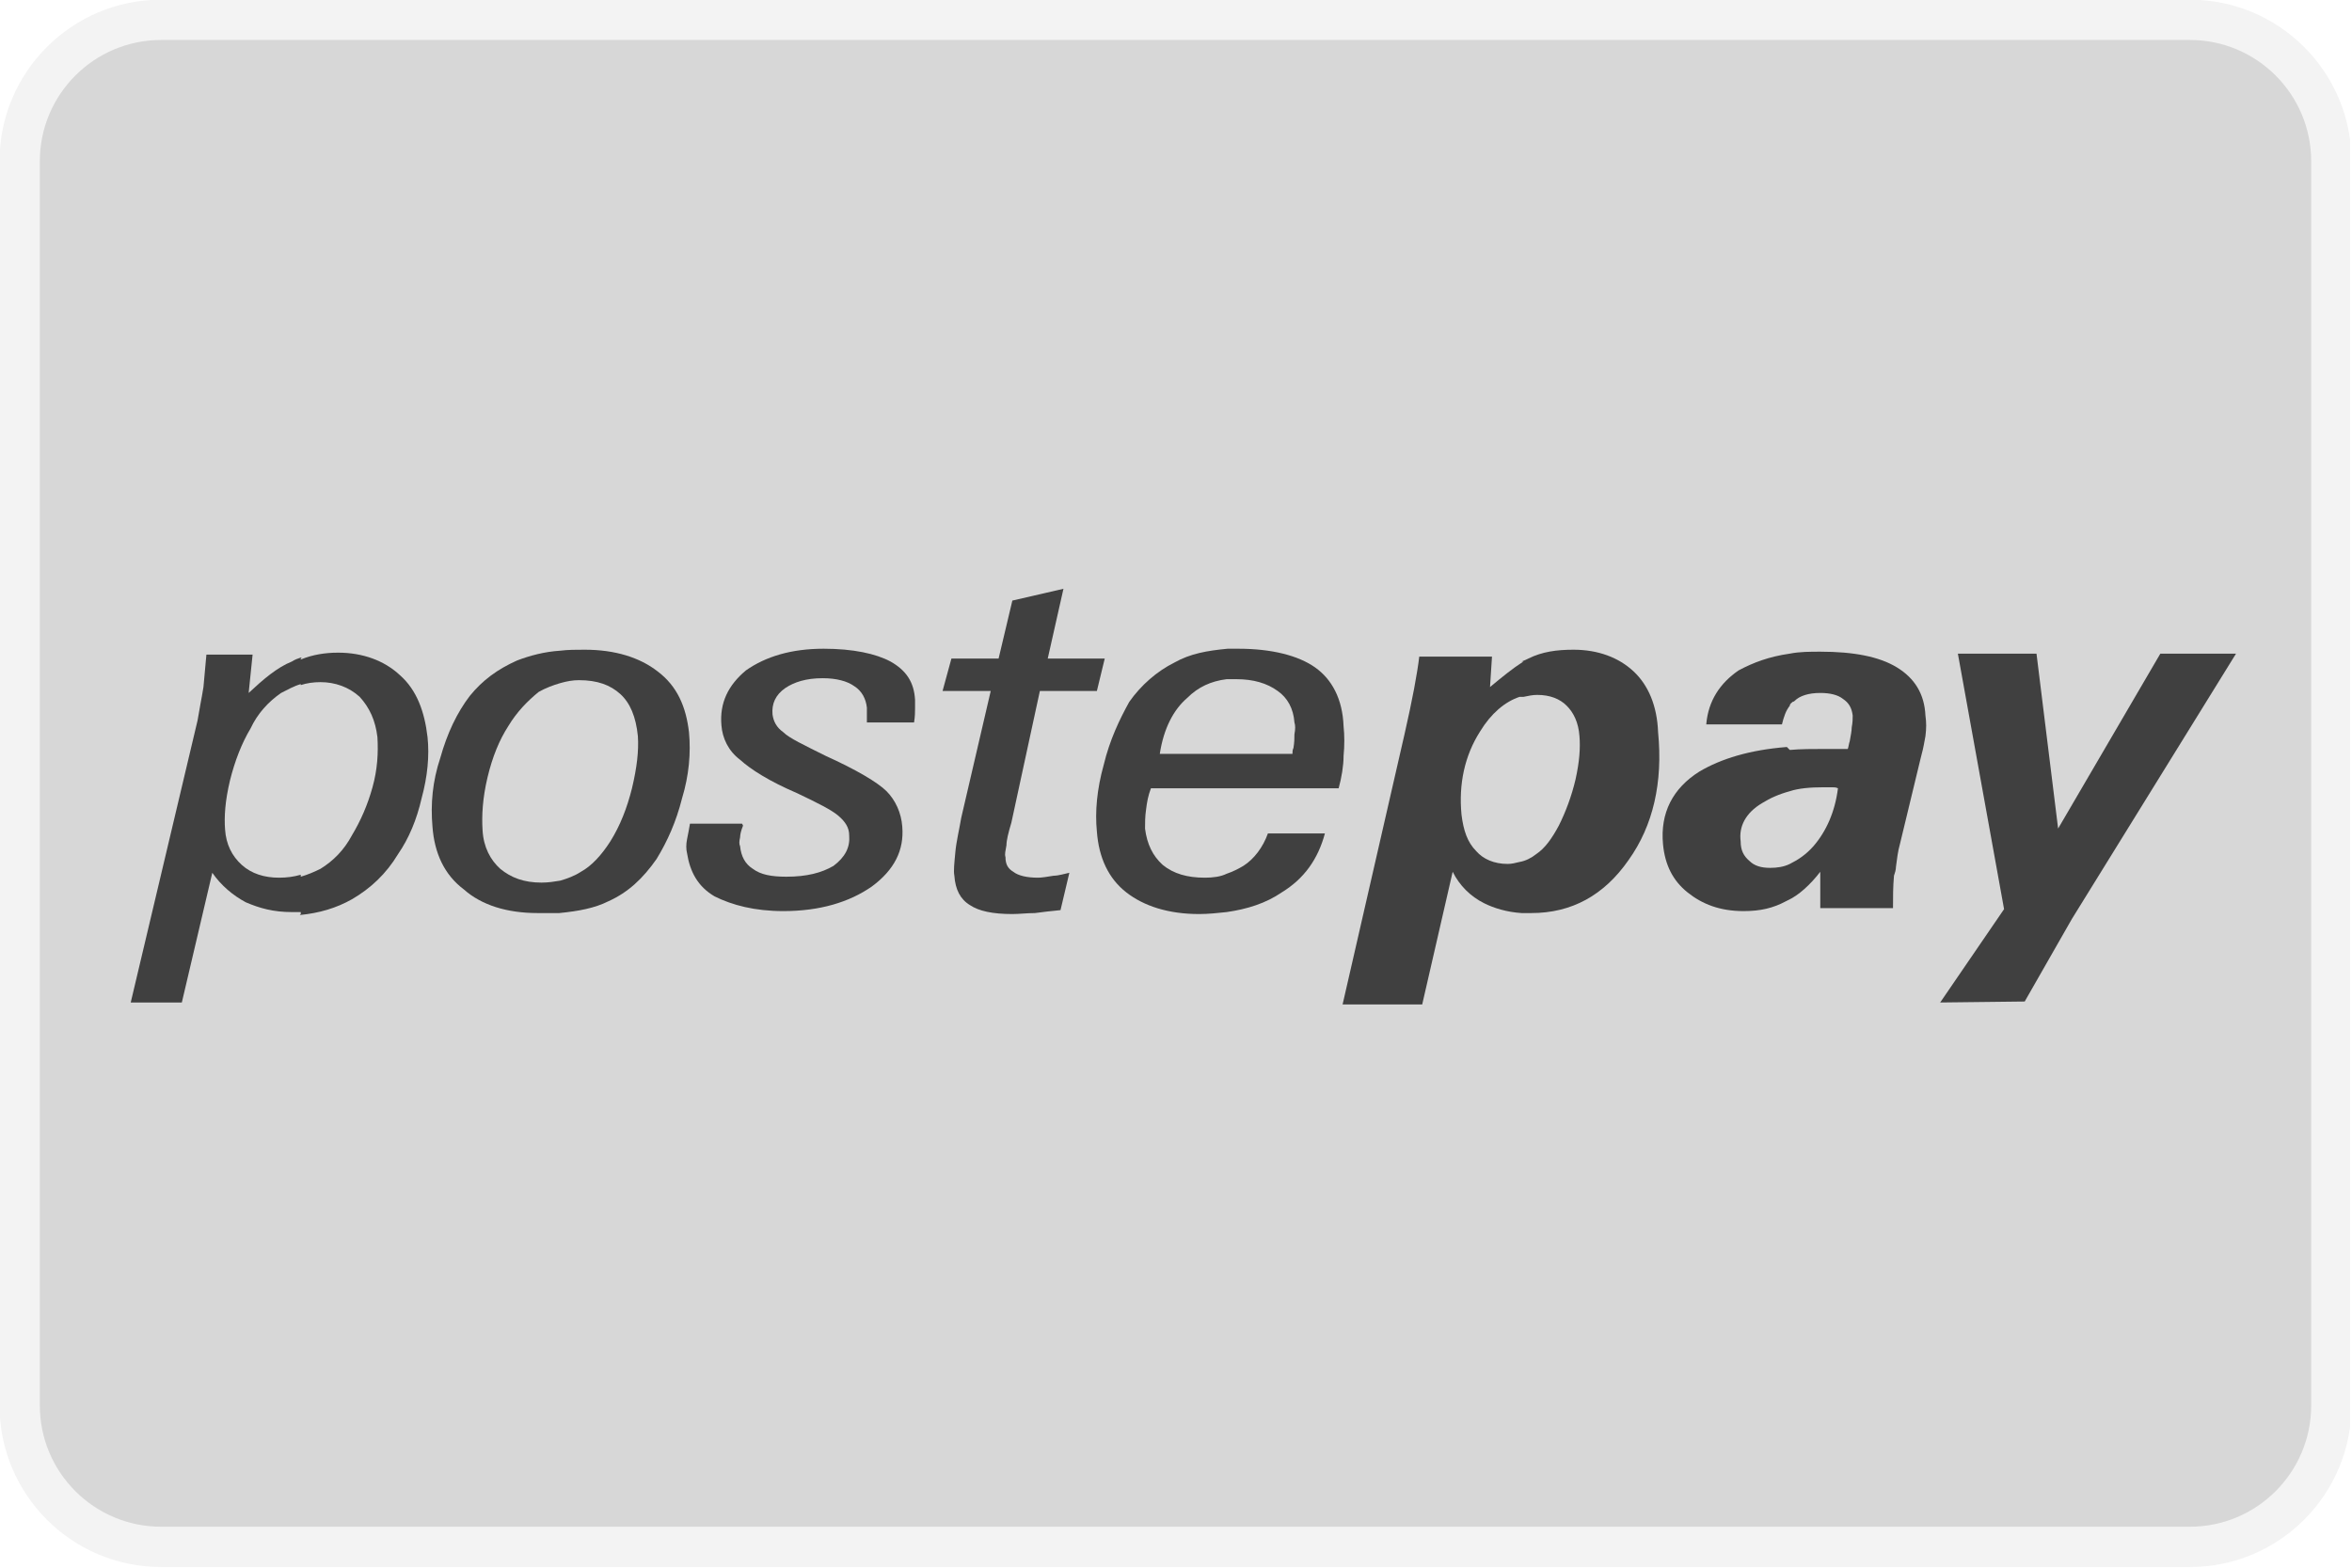
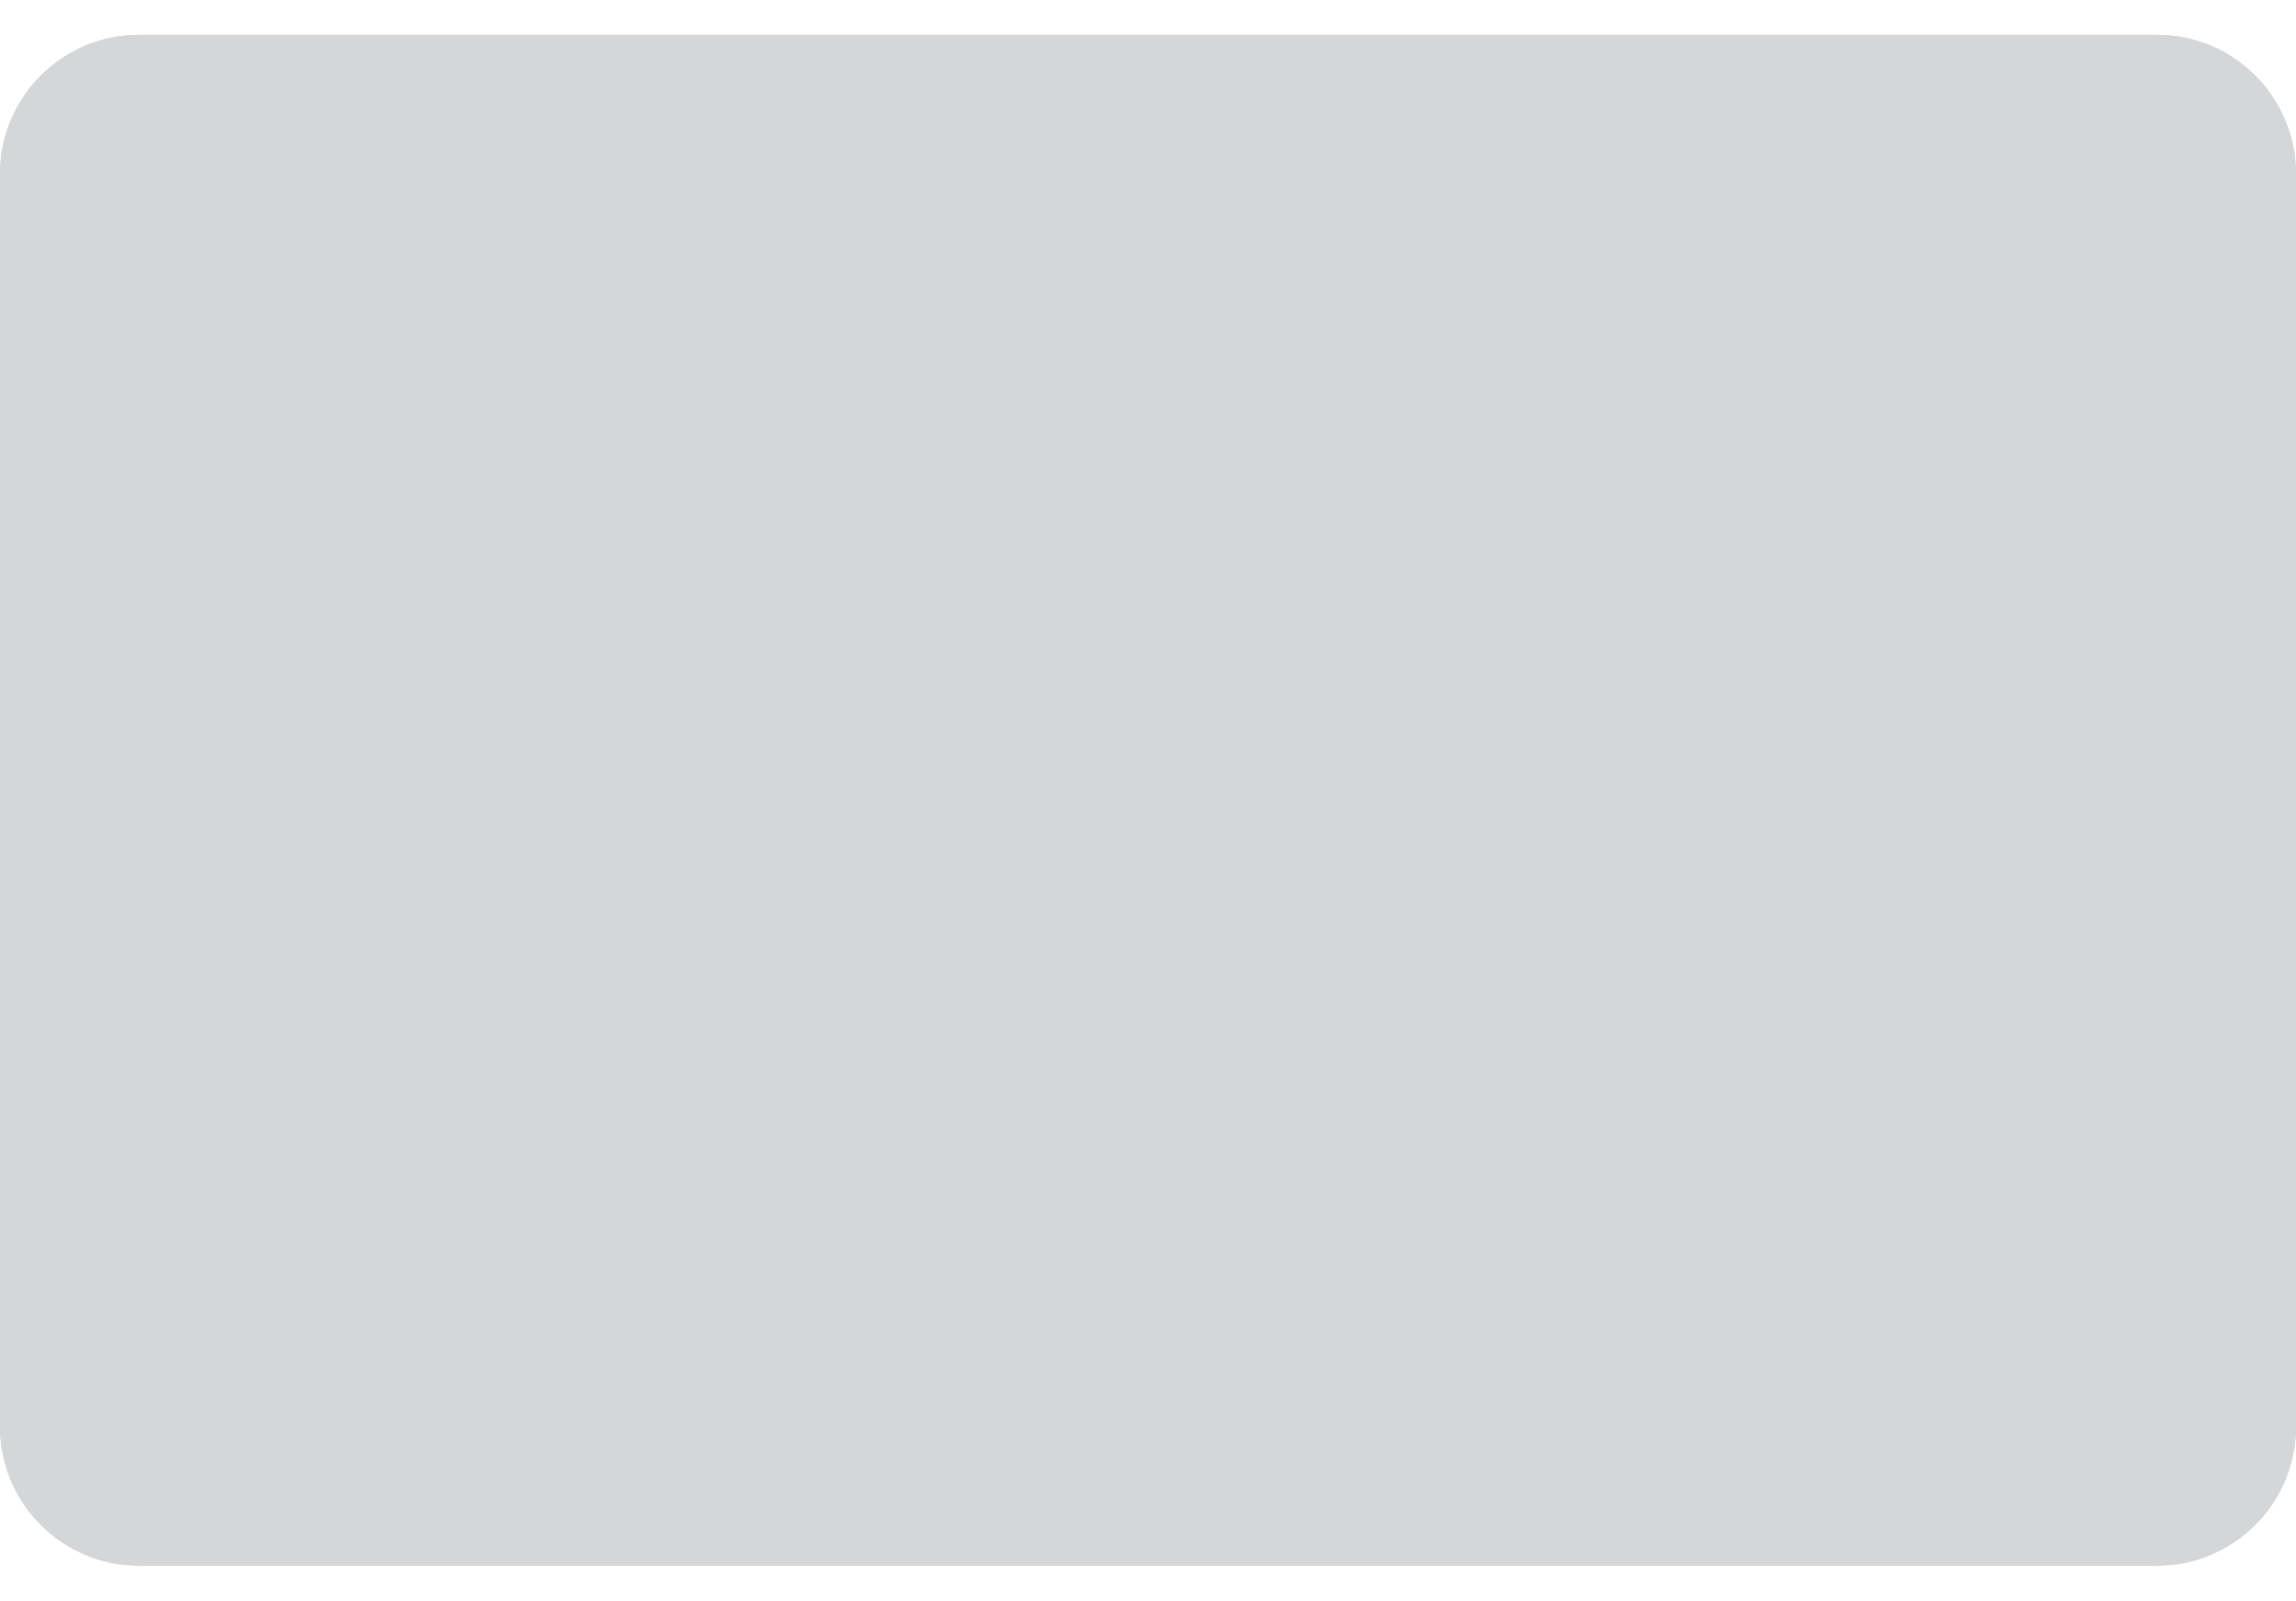
- <svg xmlns="http://www.w3.org/2000/svg" fill="none" height="22" viewBox="0 -9 2.393 1.595" width="33">
-   <filter id="a" color-interpolation-filters="sRGB" height="1.026" width="1.017" x="-.009" y="-.013">
-     <feColorMatrix values="0.21 0.72 0.072 0 0 0.21 0.72 0.072 0 0 0.21 0.72 0.072 0 0 0 0 0 1 0" />
-   </filter>
-   <filter id="b" color-interpolation-filters="sRGB" height="1" width="1" x="0" y="0">
-     <feColorMatrix values="0.21 0.72 0.072 0 0 0.21 0.72 0.072 0 0 0.21 0.72 0.072 0 0 0 0 0 1 0" />
-   </filter>
-   <filter id="c" color-interpolation-filters="sRGB" height="1" width="1" x="0" y="0">
-     <feColorMatrix values="0.21 0.72 0.072 0 0 0.21 0.72 0.072 0 0 0.21 0.72 0.072 0 0 0 0 0 1 0" />
-   </filter>
-   <filter id="d" color-interpolation-filters="sRGB" height="1" width="1" x="0" y="0">
-     <feColorMatrix values="0.21 0.72 0.072 0 0 0.21 0.72 0.072 0 0 0.21 0.72 0.072 0 0 0 0 0 1 0" />
-   </filter>
-   <filter id="e" color-interpolation-filters="sRGB" height="1" width="1" x="0" y="0">
-     <feColorMatrix values="0.21 0.72 0.072 0 0 0.21 0.72 0.072 0 0 0.21 0.72 0.072 0 0 0 0 0 1 0" />
-   </filter>
-   <filter id="f" color-interpolation-filters="sRGB" height="1" width="1" x="0" y="0">
-     <feColorMatrix values="0.21 0.72 0.072 0 0 0.21 0.72 0.072 0 0 0.21 0.72 0.072 0 0 0 0 0 1 0" />
-   </filter>
-   <filter id="g" color-interpolation-filters="sRGB" height="1" width="1" x="0" y="0">
-     <feColorMatrix values="0.21 0.72 0.072 0 0 0.21 0.72 0.072 0 0 0.21 0.72 0.072 0 0 0 0 0 1 0" />
-   </filter>
-   <filter id="h" color-interpolation-filters="sRGB" height="1" width="1" x="0" y="0">
-     <feColorMatrix values="0.21 0.72 0.072 0 0 0.21 0.72 0.072 0 0 0.21 0.72 0.072 0 0 0 0 0 1 0" />
-   </filter>
-   <filter id="i" color-interpolation-filters="sRGB" height="1" width="1" x="0" y="0">
-     <feColorMatrix values="0.21 0.72 0.072 0 0 0.21 0.72 0.072 0 0 0.21 0.72 0.072 0 0 0 0 0 1 0" />
-   </filter>
-   <g stroke-width=".041">
-     <rect fill="#fbe200" filter="url(#a)" height="1.554" rx=".144" stroke="#f3f3f3" width="2.352" x=".02" y="-8.98" />
-     <g fill="#004a99">
-       <path clip-rule="evenodd" d="m.306-8.33c-0.0 0-0.0 0-0.0 0v.026c-.007.002-.014.006-.02.009-.013.009-.024.021-.031.036-.009.015-.016.033-.021.053-.005.021-.006.037-.005.05.001.015.007.027.017.036.01.009.023.013.038.013.008 0 .015-.001.022-.003v.038h-.009c-.019 0-.033-.004-.047-.01-.013-.007-.025-.017-.034-.03l-.031.132h-.052v-0l.068-.287c.001-.006.002-.011.003-.017.001-.005.002-.011.003-.017.001-.011.002-.022.003-.033h.047l-.004.039c.015-.014.029-.026.044-.032.003-.002.006-.003.009-.004 0-0.0.001-0.0.001-0zm0.0.26v0h-0c0-0.0 0-0.0 0-0zm0 0v-.038c-0.0 0-0.0 0-0.0 0v-0c.007-.002.014-.005.02-.008.013-.008.024-.019.032-.034.009-.015.016-.031.021-.049.005-.018.006-.035.005-.051-.002-.017-.008-.03-.018-.041-.011-.01-.025-.015-.04-.015-.007 0-.014.001-.02.003v-0c0-0.0 0-0.0 0-0v-.026c.012-.005.025-.007.038-.007.025 0 .047.008.063.023.017.015.025.037.028.063.002.019 0 .04-.006.062-.005.022-.013.041-.024.057-.012.02-.028.035-.047.046-.016.009-.033.014-.053.016z" fill-rule="evenodd" filter="url(#b)" />
-       <path clip-rule="evenodd" d="m1.55-8.291c.005-.001.009-.002.014-.002.013 0 .023.004.03.011.007.007.012.017.013.031.001.012 0 .026-.004.044-.004.017-.01.033-.017.047-.007.013-.014.023-.023.029-.005.004-.011.007-.017.008v0c-.004.001-.008.002-.012.002-.014 0-.025-.005-.032-.013-.009-.009-.013-.021-.015-.037-.003-.031.003-.06.019-.085.011-.018.025-.03.04-.035v-0c.001-0.0.001-0.0.002-0zm-.002-.036v-0c.003-.001.005-.002.007-.003.014-.007.029-.009.046-.009.025 0 .046.008.061.022.015.014.024.035.025.062.005.051-.005.095-.03.13-.025.036-.058.054-.099.054-.002 0-.003-0-.005-0-.002-0-.003-0-.005-0v-.049c-0.0 0-0.0 0-0.0 0v.049h0v0c-.015-.001-.028-.005-.038-.01-.014-.007-.025-.018-.032-.032l-.031.135h-.081l.063-.275c.008-.035.013-.062.015-.079h.074l-.002.031c.012-.01.023-.019.034-.026z" fill-rule="evenodd" filter="url(#c)" />
-       <path clip-rule="evenodd" d="m1.87-8.198c-.002-.001-.004-.001-.006-.001h-.009c-.013 0-.025.001-.034.004-.011.003-.02.007-.028.012-.017.01-.024.024-.022.039 0 .009.003.015.009.02.005.005.012.007.021.007.007 0 .014-.001.02-.004v-0c.008-.004.016-.009.024-.018.013-.015.022-.035.025-.059zm-.049-.039v0c.011-.001.024-.001.036-.001h.014.009c.001-.003.001-.005.002-.008.001-.006.002-.01.002-.014.001-.005.001-.009.001-.012-.001-.008-.004-.013-.01-.017-.005-.004-.013-.006-.023-.006-.012 0-.021.003-.026.008-0.0 0-.001.001-.002.001-.001.001-.003.002-.003.004-.004.005-.006.011-.008.019h-.077c.002-.024.014-.042.033-.055.015-.008.031-.014.052-.017.01-.002.021-.002.031-.002.034 0 .06.005.078.016.018.011.028.027.029.049.001.007.001.013 0 .021-.001.005-.002.012-.004.019l-.001.004-.021.087c-.002.007-.003.015-.004.023v0c-0.0.003-.001.006-.002.009-.001.011-.001.022-.001.033h-.074v-.018c0-.003 0-.006 0-.01 0-.003 0-.006 0-.009-.01.013-.022.024-.033.029v0l-.002.001c-.013.007-.026.01-.043.01-.024 0-.042-.007-.057-.019-.015-.012-.023-.028-.025-.049-.003-.032.01-.057.037-.074.022-.013.051-.022.089-.025z" fill-rule="evenodd" filter="url(#d)" />
-       <path d="m1.974-7.98.065-.095-.047-.26h.08l.022.178.104-.178h.077l-.167.27-.048.084z" filter="url(#e)" />
-       <path clip-rule="evenodd" d="m.57-8.305c.007-.002.013-.003.019-.003.019 0 .032.005.042.014.01.009.016.023.018.043.001.015-.001.032-.006.053-.005.02-.012.038-.022.054-.009.014-.019.025-.03.031-.006.004-.014.007-.021.009v-0c-.006.001-.012.002-.019.002-.018 0-.031-.005-.042-.014-.01-.009-.017-.022-.018-.039-.001-.015 0-.033.005-.054s.012-.038.021-.052c.009-.015.02-.026.031-.035.007-.004.015-.007.022-.009h0zm0-.033c.008-.001.016-.001.025-.001.031 0 .056.008.074.022.02.015.029.036.032.062.002.021 0 .044-.007.067-.006.024-.015.044-.026.062-.014.02-.029.034-.049.043-.014.007-.03.01-.05.012v-0h0v-.033c-0.0 0-0.0 0-0.0 0v.033c-.003 0-.007 0-.01 0-.004 0-.008 0-.012 0-.031 0-.057-.008-.075-.024-.02-.015-.03-.037-.032-.064-.002-.023 0-.046.008-.07.007-.025.017-.046.03-.063.013-.016.028-.027.048-.036.013-.005.028-.009.044-.01zm0 0c-0.0 0-0.0 0-0.0 0v.033c0-0.0 0-0.0 0-0z" fill-rule="evenodd" filter="url(#f)" />
-       <path d="m.756-8.16c-.002.005-.003.009-.003.012-.001.004-.001.007 0 .009.001.01.005.018.013.023.008.006.019.008.034.008.021 0 .036-.004.048-.011.012-.009.017-.019.016-.031 0-.008-.004-.014-.011-.02-.007-.006-.021-.013-.042-.023-.028-.012-.047-.024-.058-.034-.012-.009-.018-.022-.019-.035-.002-.023.007-.041.025-.056.02-.014.046-.022.079-.022.03 0 .053.005.068.013.016.009.024.021.025.039v.009c0 .003 0 .008-.001.014h-.048c0-.003 0-.006 0-.008s0-.005 0-.007c-.001-.009-.005-.017-.013-.022-.007-.005-.018-.008-.032-.008-.017 0-.029.004-.038.01-.01.007-.014.016-.013.027.001.007.004.013.011.018.006.006.021.013.043.024.031.014.053.027.062.036.009.009.015.022.016.036.002.024-.008.044-.031.061-.023.016-.053.025-.09.025-.029 0-.052-.006-.07-.015-.017-.01-.025-.025-.028-.044-.001-.004-.001-.009 0-.014.001-.005.002-.01.003-.016h.053z" filter="url(#g)" />
-       <path d="m1.079-8.074c-.01.001-.019.002-.026.003-.008 0-.016.001-.023.001-.02 0-.034-.003-.043-.009-.01-.006-.015-.016-.016-.03-.001-.005 0-.013.001-.024.001-.011.004-.023.006-.035l.03-.129h-.049l.009-.033h.048l.014-.059.052-.012-.016.071h.058l-.008.033h-.058l-.029.134c-.003.01-.005.018-.005.023-.001.006-.002.009-.001.012 0 .008.003.012.008.015.005.004.014.006.025.006.004 0 .01-.001.016-.002.005 0 .011-.002.016-.003z" filter="url(#h)" />
-       <path clip-rule="evenodd" d="m1.248-8.233h.067c0-.002 0-.004.001-.006.001-.006.001-.01.001-.014.001-.005.001-.009 0-.012-.001-.014-.007-.025-.017-.032-.011-.008-.025-.012-.042-.012-.002 0-.003 0-.005 0-.002 0-.003 0-.005 0v0c-.016.002-.029.008-.04.019-.014.012-.024.031-.028.057zm0 .035v0h-.077c-.003.008-.004.014-.005.022-.001.007-.001.013-.001.019.002.016.008.028.018.037.011.009.025.013.043.013.008 0 .016-.001.022-.004v.039c0-0.0 0-0.0 0-0v0c-.009.001-.019.002-.028.002-.031 0-.056-.008-.074-.022-.018-.014-.028-.035-.03-.062-.002-.02 0-.043.007-.068.006-.025.016-.046.026-.064.012-.017.028-.031.046-.04.016-.009.033-.012.054-.014v-0h.011c.034 0 .061.007.078.019.017.012.028.032.029.06.001.009.001.02 0 .03 0 .01-.002.022-.005.033zm0.0.126c.021-.003.04-.009.056-.02.023-.014.037-.034.044-.06h-.058c-.005.014-.014.026-.025.033-.005.003-.011.006-.017.008v0c0-0.0 0-0.0 0-0z" fill-rule="evenodd" filter="url(#i)" />
-     </g>
+ <svg xmlns="http://www.w3.org/2000/svg" height="23" viewBox="0 0 33 23" width="33">
+   <g fill="none" fill-rule="evenodd">
+     <rect fill="#d5d6d8" height="22" rx="2" width="33" y=".5" />
+     <path d="m22.004 4.104c-.445.398-1.205.532-1.656.082-.189-.189-.286-.421-.321-.685-.06-.448.134-.774.504-1.013.524-.338 1.252-.314 1.862-.312.009-.134.04-.267.04-.403-0-.225-.445-.308-.581-.136-.057.072-.105.21-.147.296l-.019.038h-1.112l.011-.079c.024-.17.089-.327.193-.464.269-.353.746-.509 1.173-.545.418-.035.975.036 1.306.316.315.266.344.817.258 1.191l-.258 1.117c-.061.266-.084.571-.084.844v.069h-1.171v-.318zm.257-1.359h-.144c-.134 0-.279-.004-.408.039-.104.035-.238.076-.317.155l-.006.006-.007.004c-.059.036-.109.086-.147.143-.087.129-.168.417.014.508l.01.005.008.008c.05.05.142.065.209.065.078 0 .155.001.227-.035.108-.054.203-.085.274-.192l.004-.006.005-.005c.19-.19.268-.437.279-.698zm2.147 1.591-.612-3.406h1.133l.282 2.133 1.207-2.133h1.108l-2.125 3.585-.621 1.11h-1.246l.874-1.289zm-6.585-3.124c.281-.248.594-.412.991-.412.303 0 .618.092.825.324.214.239.288.545.318.856.008.089.008.177.008.266 0.0.518-.115 1.063-.407 1.499-.382.573-1.309.947-1.941.58-.127-.073-.236-.181-.321-.304l-.361 1.646h-1.131l.019-.084c.332-1.515.641-3.034.945-4.555l.011-.056h1.061l-.018.24zm-.108.809c-.18.328-.227.711-.206 1.08.014.256.113.56.411.579.295.019.539-.234.66-.478.091-.182.169-.384.209-.584.054-.271.153-.749-.067-.969-.32-.32-.839.064-1.008.371zm-14.754 2.218c-.37.273-1.038.291-1.443.089-.146-.073-.261-.174-.363-.293l-.367 1.59h-.786l1.019-4.695h.69l-.033.391c.286-.267.69-.434 1.075-.434.319 0 .595.093.823.321.241.241.386.516.407.861.017.271-.014.536-.089.797-.076.265-.161.514-.309.749-.163.257-.348.484-.624.624zm.157-1.547c.08-.201.081-.407.081-.619 0-.186-.079-.333-.198-.47-.387-.447-1.107-.024-1.303.413-.222.495-.338.704-.338 1.261 0 .185.068.297.194.424.126.126.248.152.424.152.433 0 .666-.159.886-.525.116-.193.205-.401.249-.623l.001-.006.002-.006zm3.997-1.532c.264.216.385.488.412.822.024.295-.007.6-.089.884-.079.278-.197.548-.352.792-.166.262-.351.445-.629.584-.51.255-1.483.256-1.926-.139-.242-.217-.367-.543-.409-.859-.042-.315.001-.627.088-.931.083-.29.211-.605.4-.841.553-.691 1.808-.881 2.505-.311zm-1.931 2.624c.147.134.323.199.52.157.609-.13 1.086-1.309 1.083-1.868-.001-.198-.053-.368-.195-.51-.417-.417-1.069.015-1.31.416-.126.211-.208.42-.249.663-.057.341-.137.879.15 1.141zm4.665-2.044c-.024-.072-.07-.218-.133-.25-.11-.055-.234-.079-.356-.079-.167 0-.295.024-.434.117-.088.059-.188.148-.181.265.013.222.375.437.557.516.258.113.593.286.795.487.137.137.222.324.235.517.026.359-.12.631-.417.836-.327.226-.765.313-1.157.313-.304 0-.632-.067-.895-.225-.206-.124-.358-.295-.388-.54-.021-.17.019-.318.056-.481l.012-.054h.812l-.05.101c-.063.126-.041.439.098.509.123.062.263.079.399.079.18 0 .408-.028.567-.12.137-.08.18-.171.18-.327 0-.081-.054-.154-.108-.209-.115-.115-.347-.222-.495-.286-.232-.101-.572-.264-.752-.445-.137-.137-.221-.324-.235-.517-.023-.325.084-.569.323-.787.291-.265.654-.319 1.035-.319.277 0 .661.024.898.184.21.141.324.312.373.56l.001.007v.377h-.741v-.23zm1.486-.2h-.608l.17-.569h.598l.169-.76.798-.213-.221.93h.727l-.114.569h-.732c-.032.135-.069.271-.103.405-.058.231-.114.462-.164.695-.039.18-.22 1.051-.083 1.189.044.044.192.066.252.066.037 0 .073-.003.11-.006.102-.01.22-.037.32-.037h.091l-.167.612h-.053c-.159 0-.322.027-.481.041-.255.021-.498.008-.718-.138-.388-.258-.244-.817-.158-1.191l.367-1.591zm2.161 1.161c-.334 1.282 1.186 1.349 1.384.558l.013-.053h.874l-.022.086c-.089.358-.282.614-.588.815-.557.366-1.521.427-2.059-.004-.254-.204-.367-.504-.412-.818-.044-.303.009-.595.088-.888.202-.753.784-1.475 1.588-1.604.075-.012.151-.018.227-.019 1.083-.007 1.614.888 1.284 1.878l-.016.048h-2.361zm1.701-.483c.219-.779-.692-1.152-1.232-.612-.178.178-.271.373-.312.612h1.544z" fill="#1d60b4" transform="translate(2.7374 8.6658)" />
+     <rect fill="#d5d6d8" height="22" rx="2" width="33" y=".5" />
  </g>
</svg>
